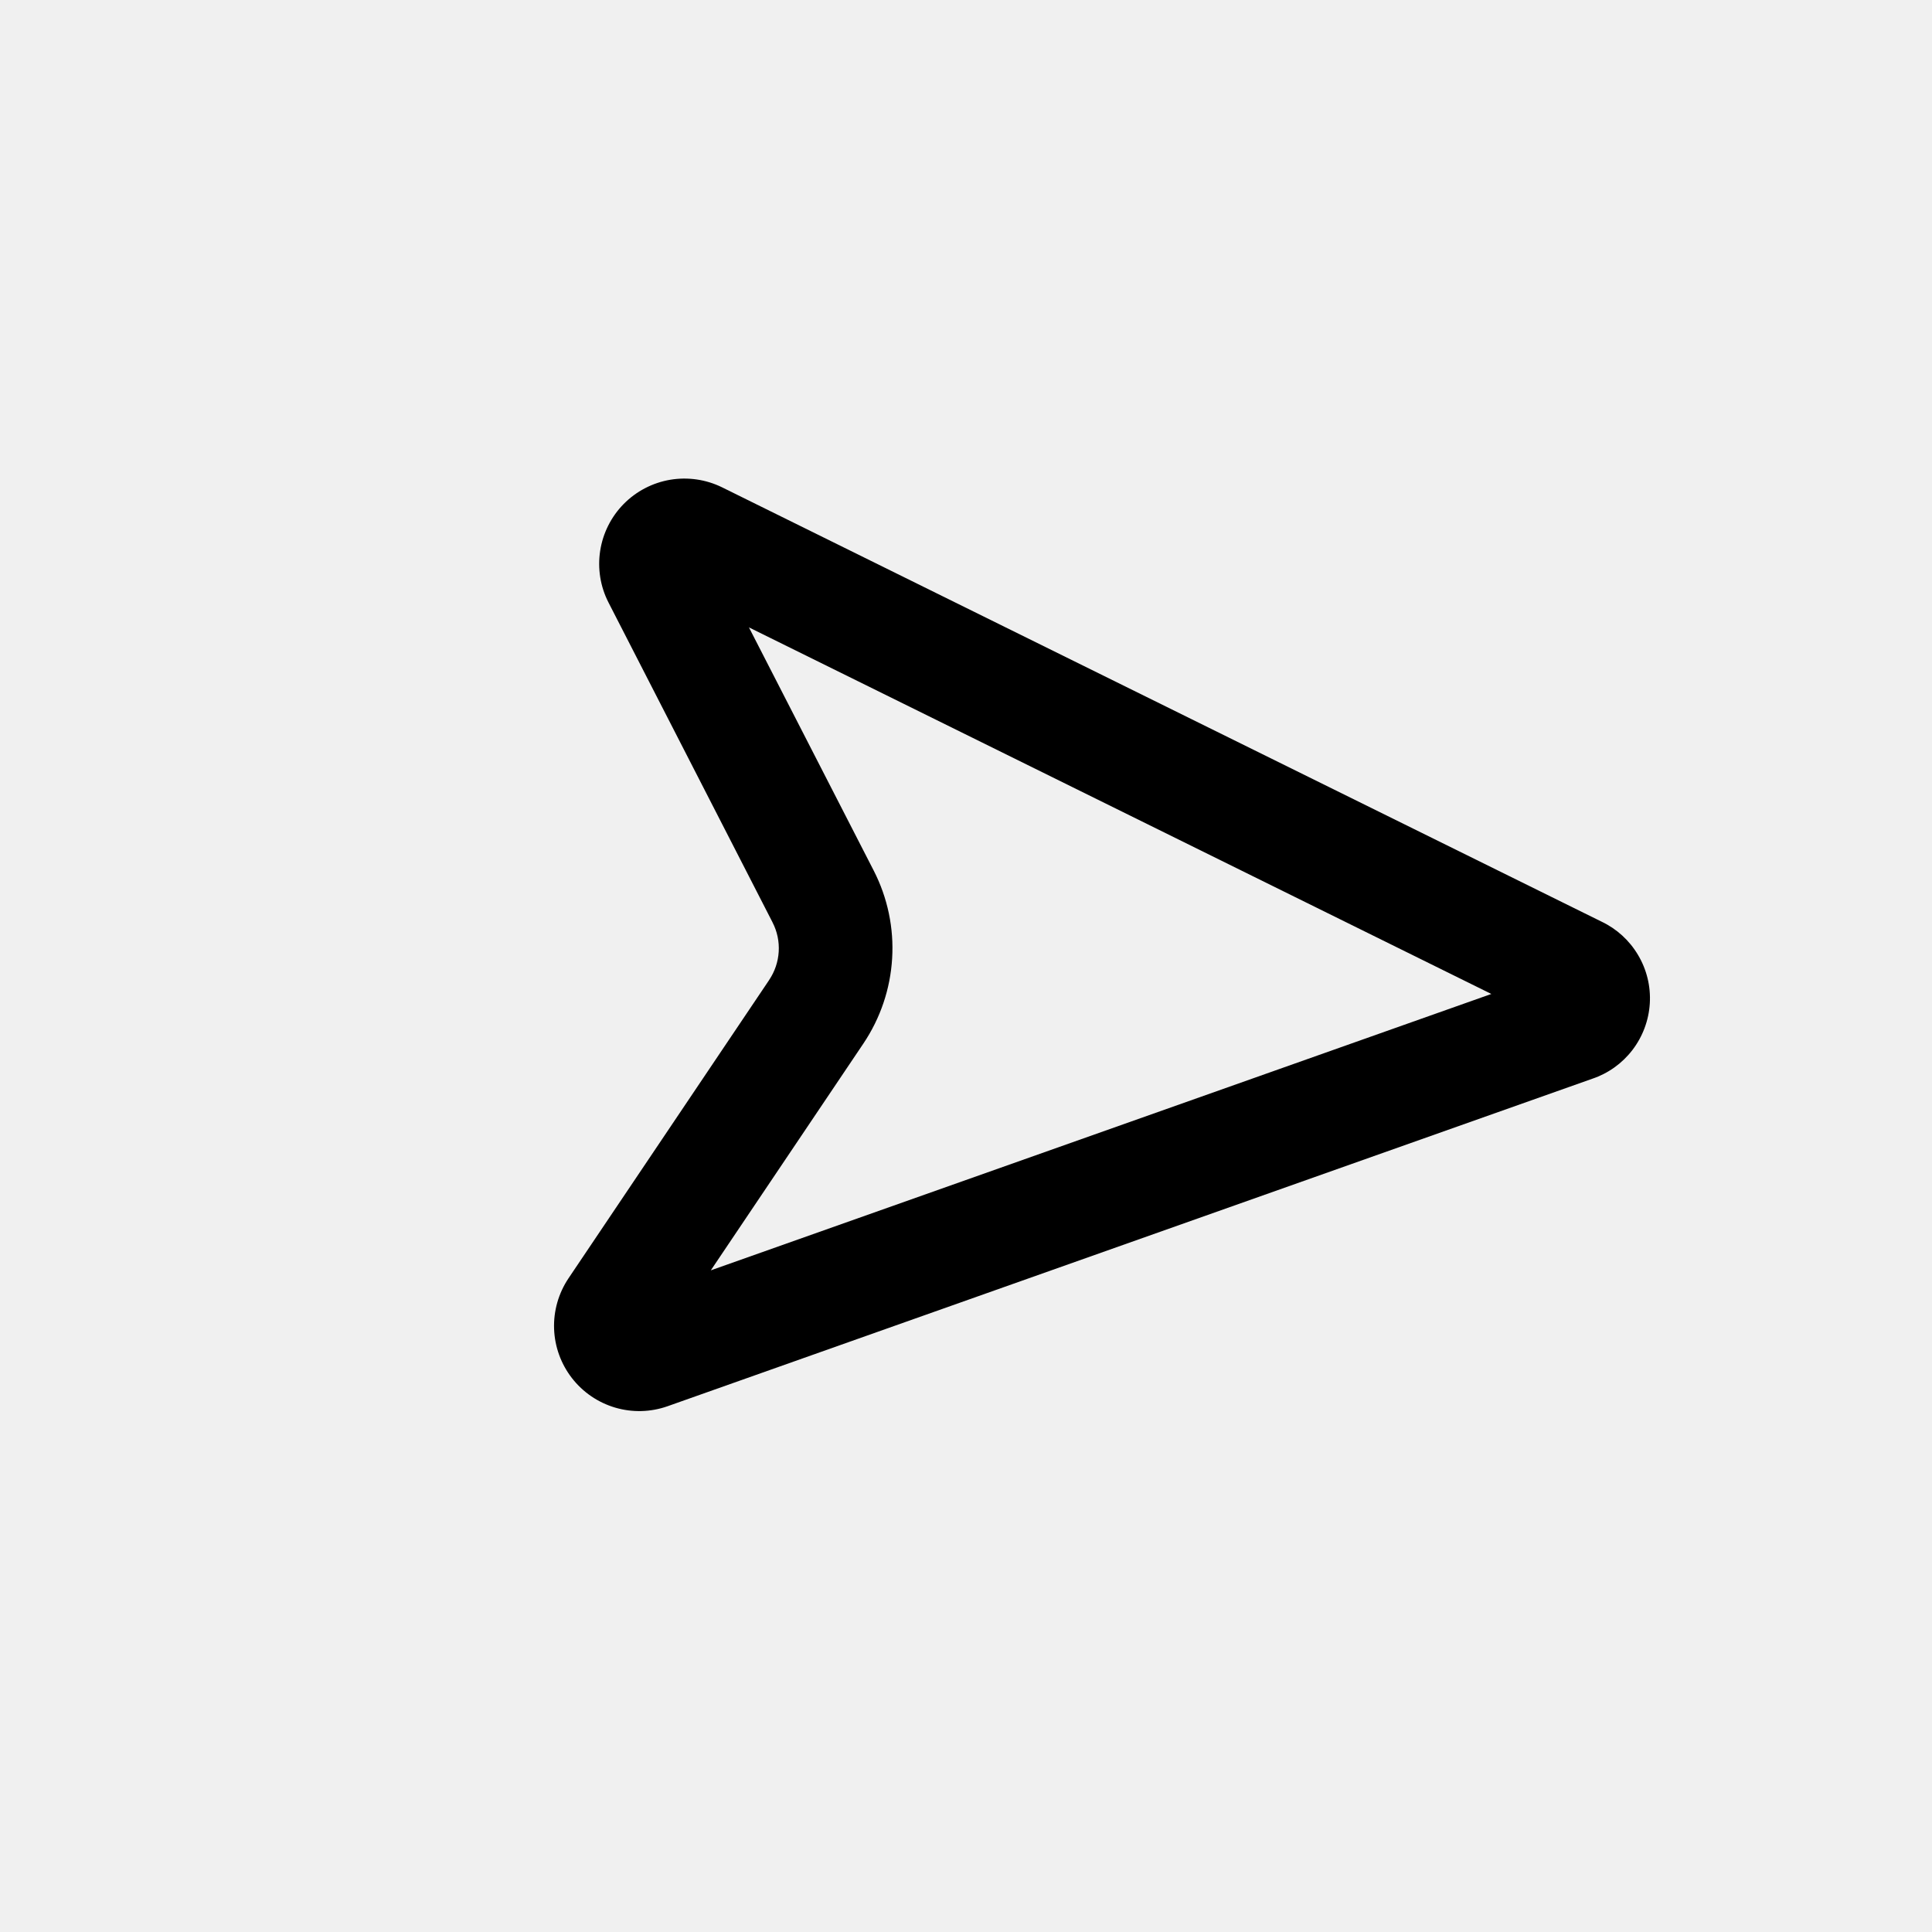
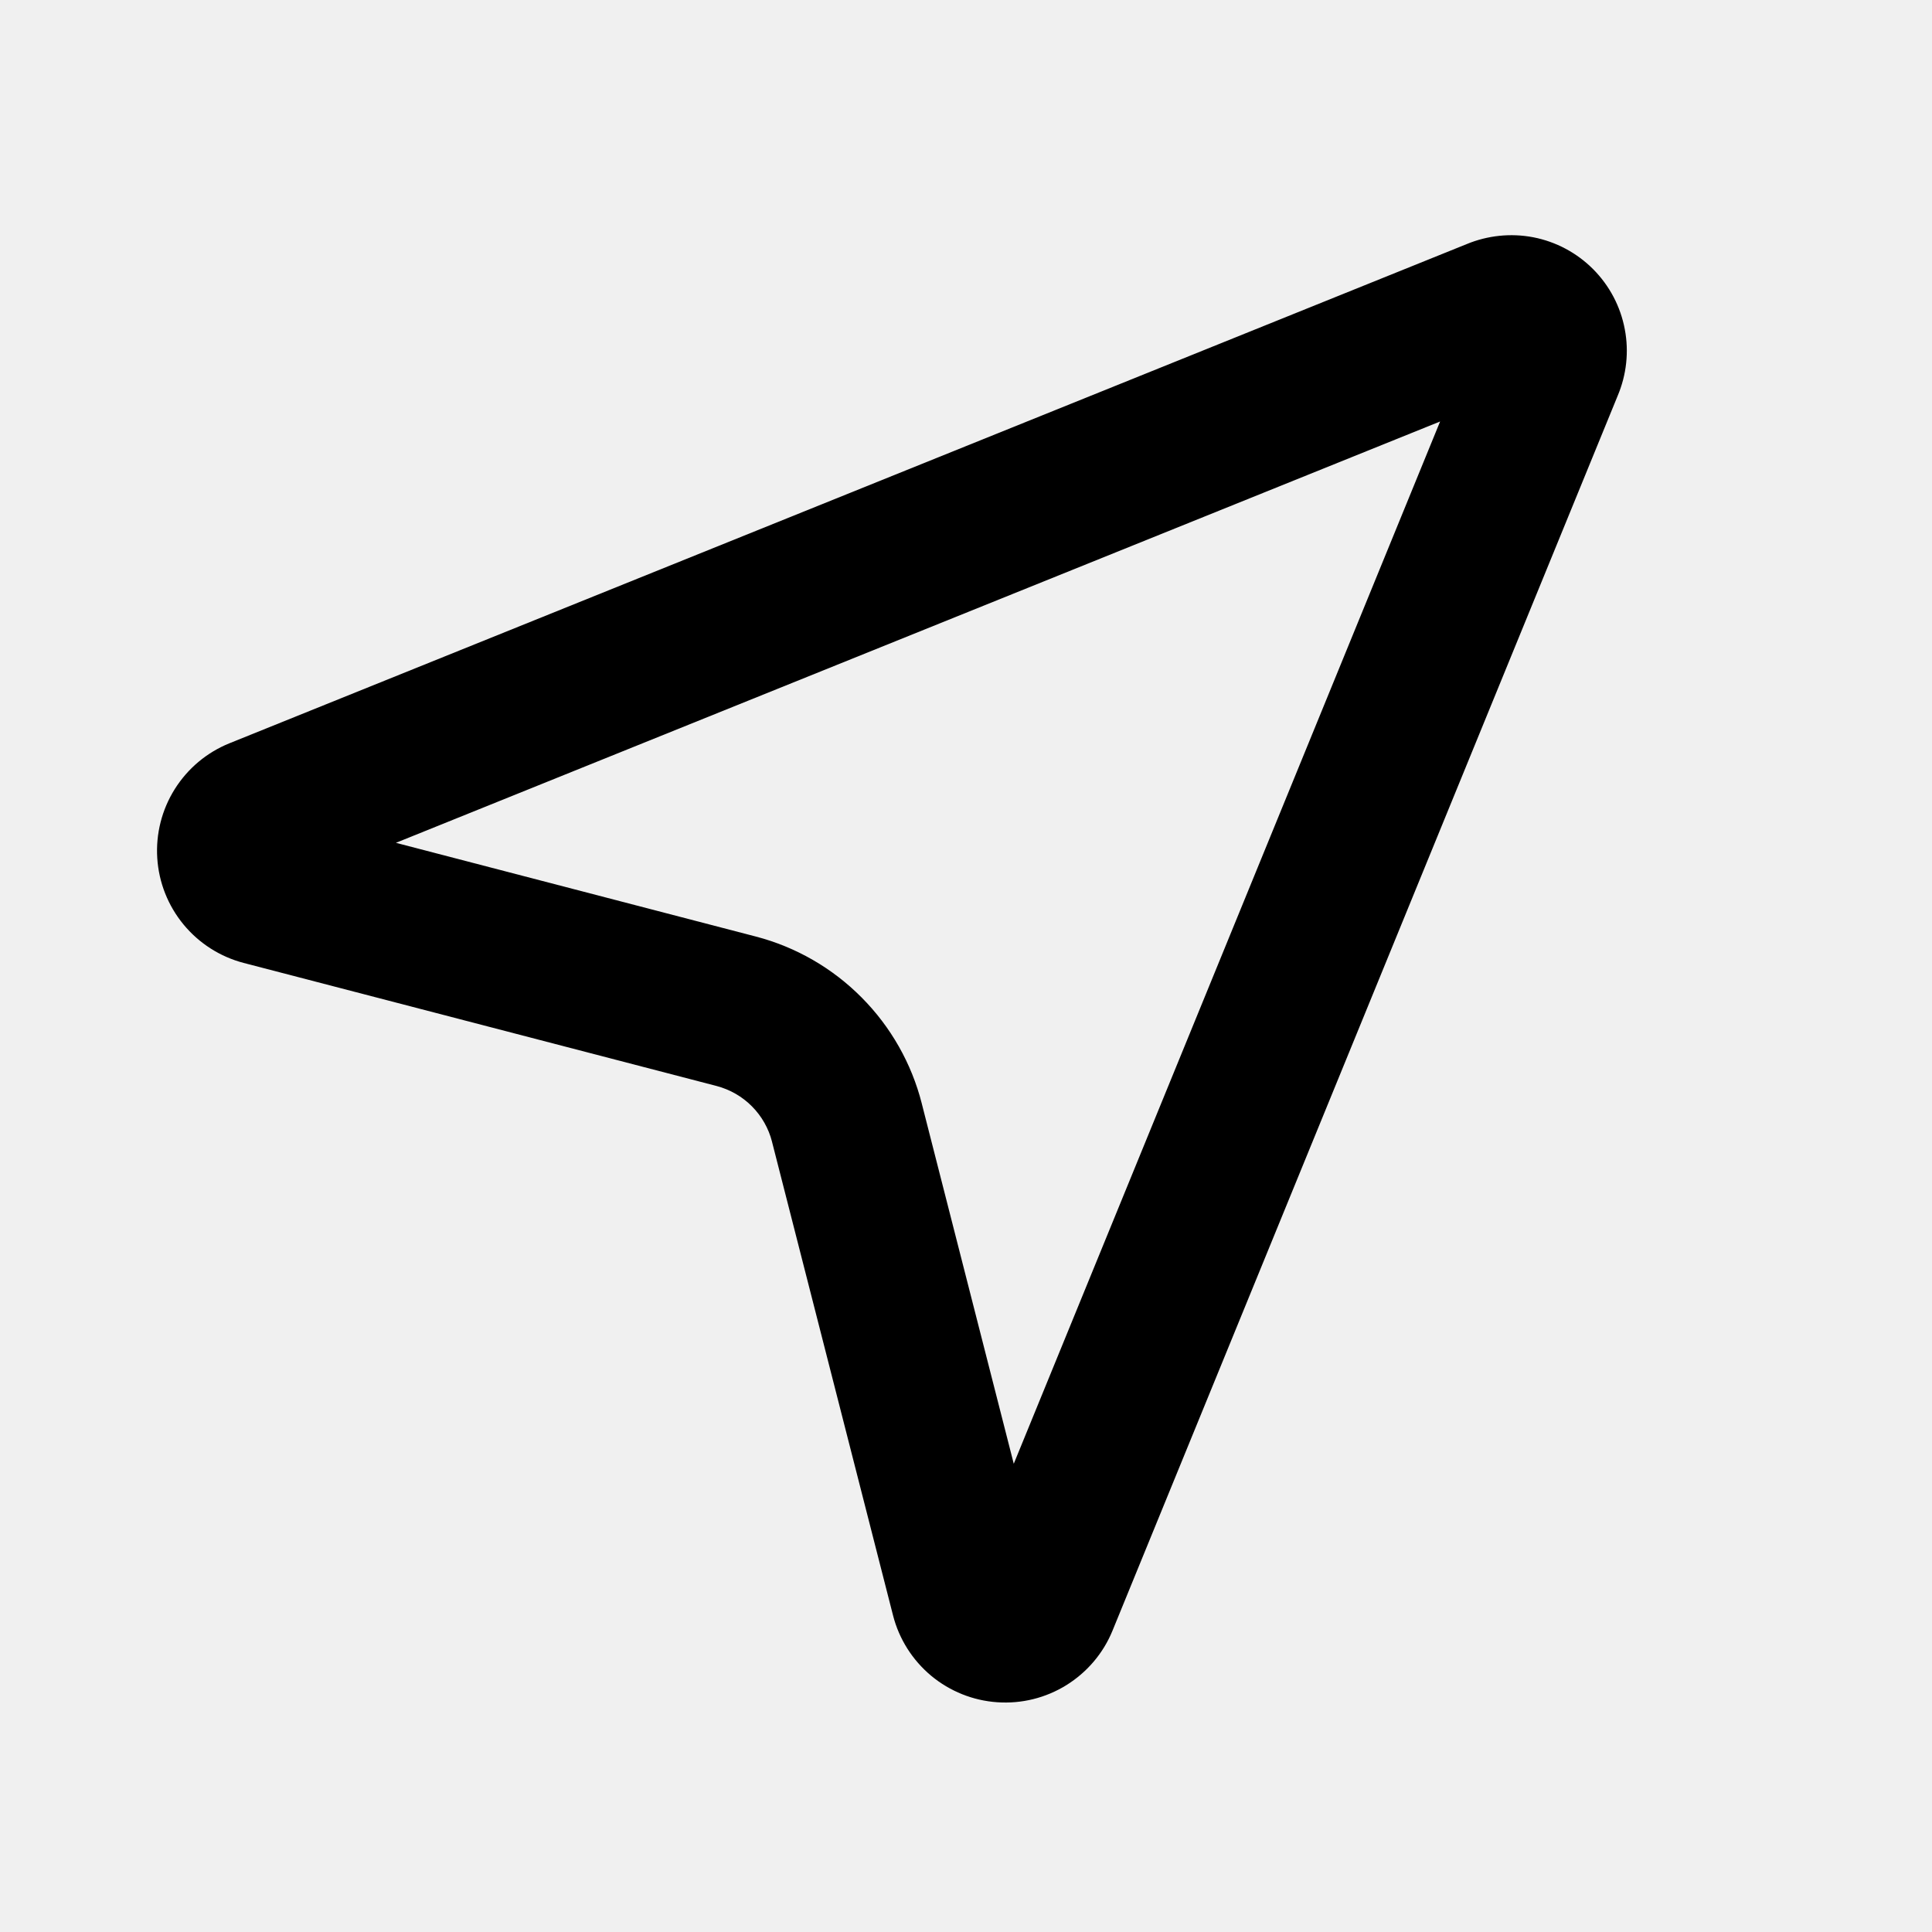
- <svg xmlns="http://www.w3.org/2000/svg" width="34" height="34" viewBox="0 0 34 34" fill="none">
-   <g clip-path="url(#clip0_4425_5)">
-     <path fill-rule="evenodd" clip-rule="evenodd" d="M26.245 17.492L13.18 11.041L15.377 15.323C15.621 15.8 15.733 16.334 15.7 16.869C15.668 17.404 15.493 17.92 15.194 18.365C15.194 18.365 15.194 18.365 15.194 18.365L12.509 22.356L26.245 17.492ZM28.022 18.984C28.301 18.89 28.546 18.715 28.726 18.481C28.909 18.243 29.016 17.956 29.034 17.657C29.052 17.358 28.979 17.06 28.825 16.803C28.674 16.549 28.451 16.346 28.186 16.22L12.707 8.576C12.424 8.437 12.105 8.391 11.794 8.443C11.483 8.496 11.197 8.645 10.976 8.869C10.755 9.094 10.61 9.382 10.562 9.694C10.514 10.005 10.565 10.324 10.709 10.604L13.596 16.233C13.596 16.234 13.596 16.234 13.596 16.234C13.678 16.393 13.715 16.571 13.704 16.749C13.693 16.927 13.635 17.099 13.535 17.247L13.535 17.248L10.004 22.497C9.829 22.759 9.74 23.07 9.751 23.385C9.762 23.7 9.872 24.003 10.065 24.252C10.258 24.501 10.525 24.683 10.827 24.772C11.13 24.861 11.452 24.852 11.749 24.747L28.022 18.984Z" fill="black" />
-   </g>
-   <defs>
-     <clipPath id="clip0_4425_5">
-       <rect width="24" height="24" fill="white" transform="translate(33.8818 17.9441) rotate(138.389)" />
-     </clipPath>
-   </defs>
+ <svg xmlns="http://www.w3.org/2000/svg" width="25" height="25" viewBox="0 0 25 25" fill="none">
+   <path fill-rule="evenodd" clip-rule="evenodd" d="M18.635 5.454L5.123 10.906L9.781 12.119C10.299 12.254 10.772 12.527 11.149 12.907C11.527 13.287 11.796 13.761 11.928 14.28C11.928 14.281 11.928 14.281 11.928 14.281L13.118 18.941L18.635 5.454ZM20.932 5.123C21.047 4.851 21.08 4.552 21.025 4.262C20.97 3.967 20.827 3.696 20.616 3.484C20.404 3.271 20.134 3.127 19.839 3.07C19.55 3.015 19.25 3.046 18.978 3.159L2.969 9.618C2.677 9.736 2.43 9.943 2.262 10.21C2.094 10.477 2.015 10.79 2.035 11.104C2.055 11.419 2.174 11.719 2.374 11.962C2.575 12.206 2.847 12.38 3.152 12.46L9.274 14.053C9.274 14.053 9.274 14.053 9.274 14.053C9.447 14.099 9.604 14.189 9.73 14.316C9.856 14.443 9.946 14.601 9.99 14.774L9.99 14.775L11.556 20.904C11.634 21.209 11.807 21.482 12.049 21.684C12.291 21.885 12.591 22.006 12.905 22.027C13.22 22.049 13.533 21.971 13.8 21.805C14.068 21.638 14.277 21.392 14.396 21.1L20.932 5.123Z" fill="black" />
</svg>
